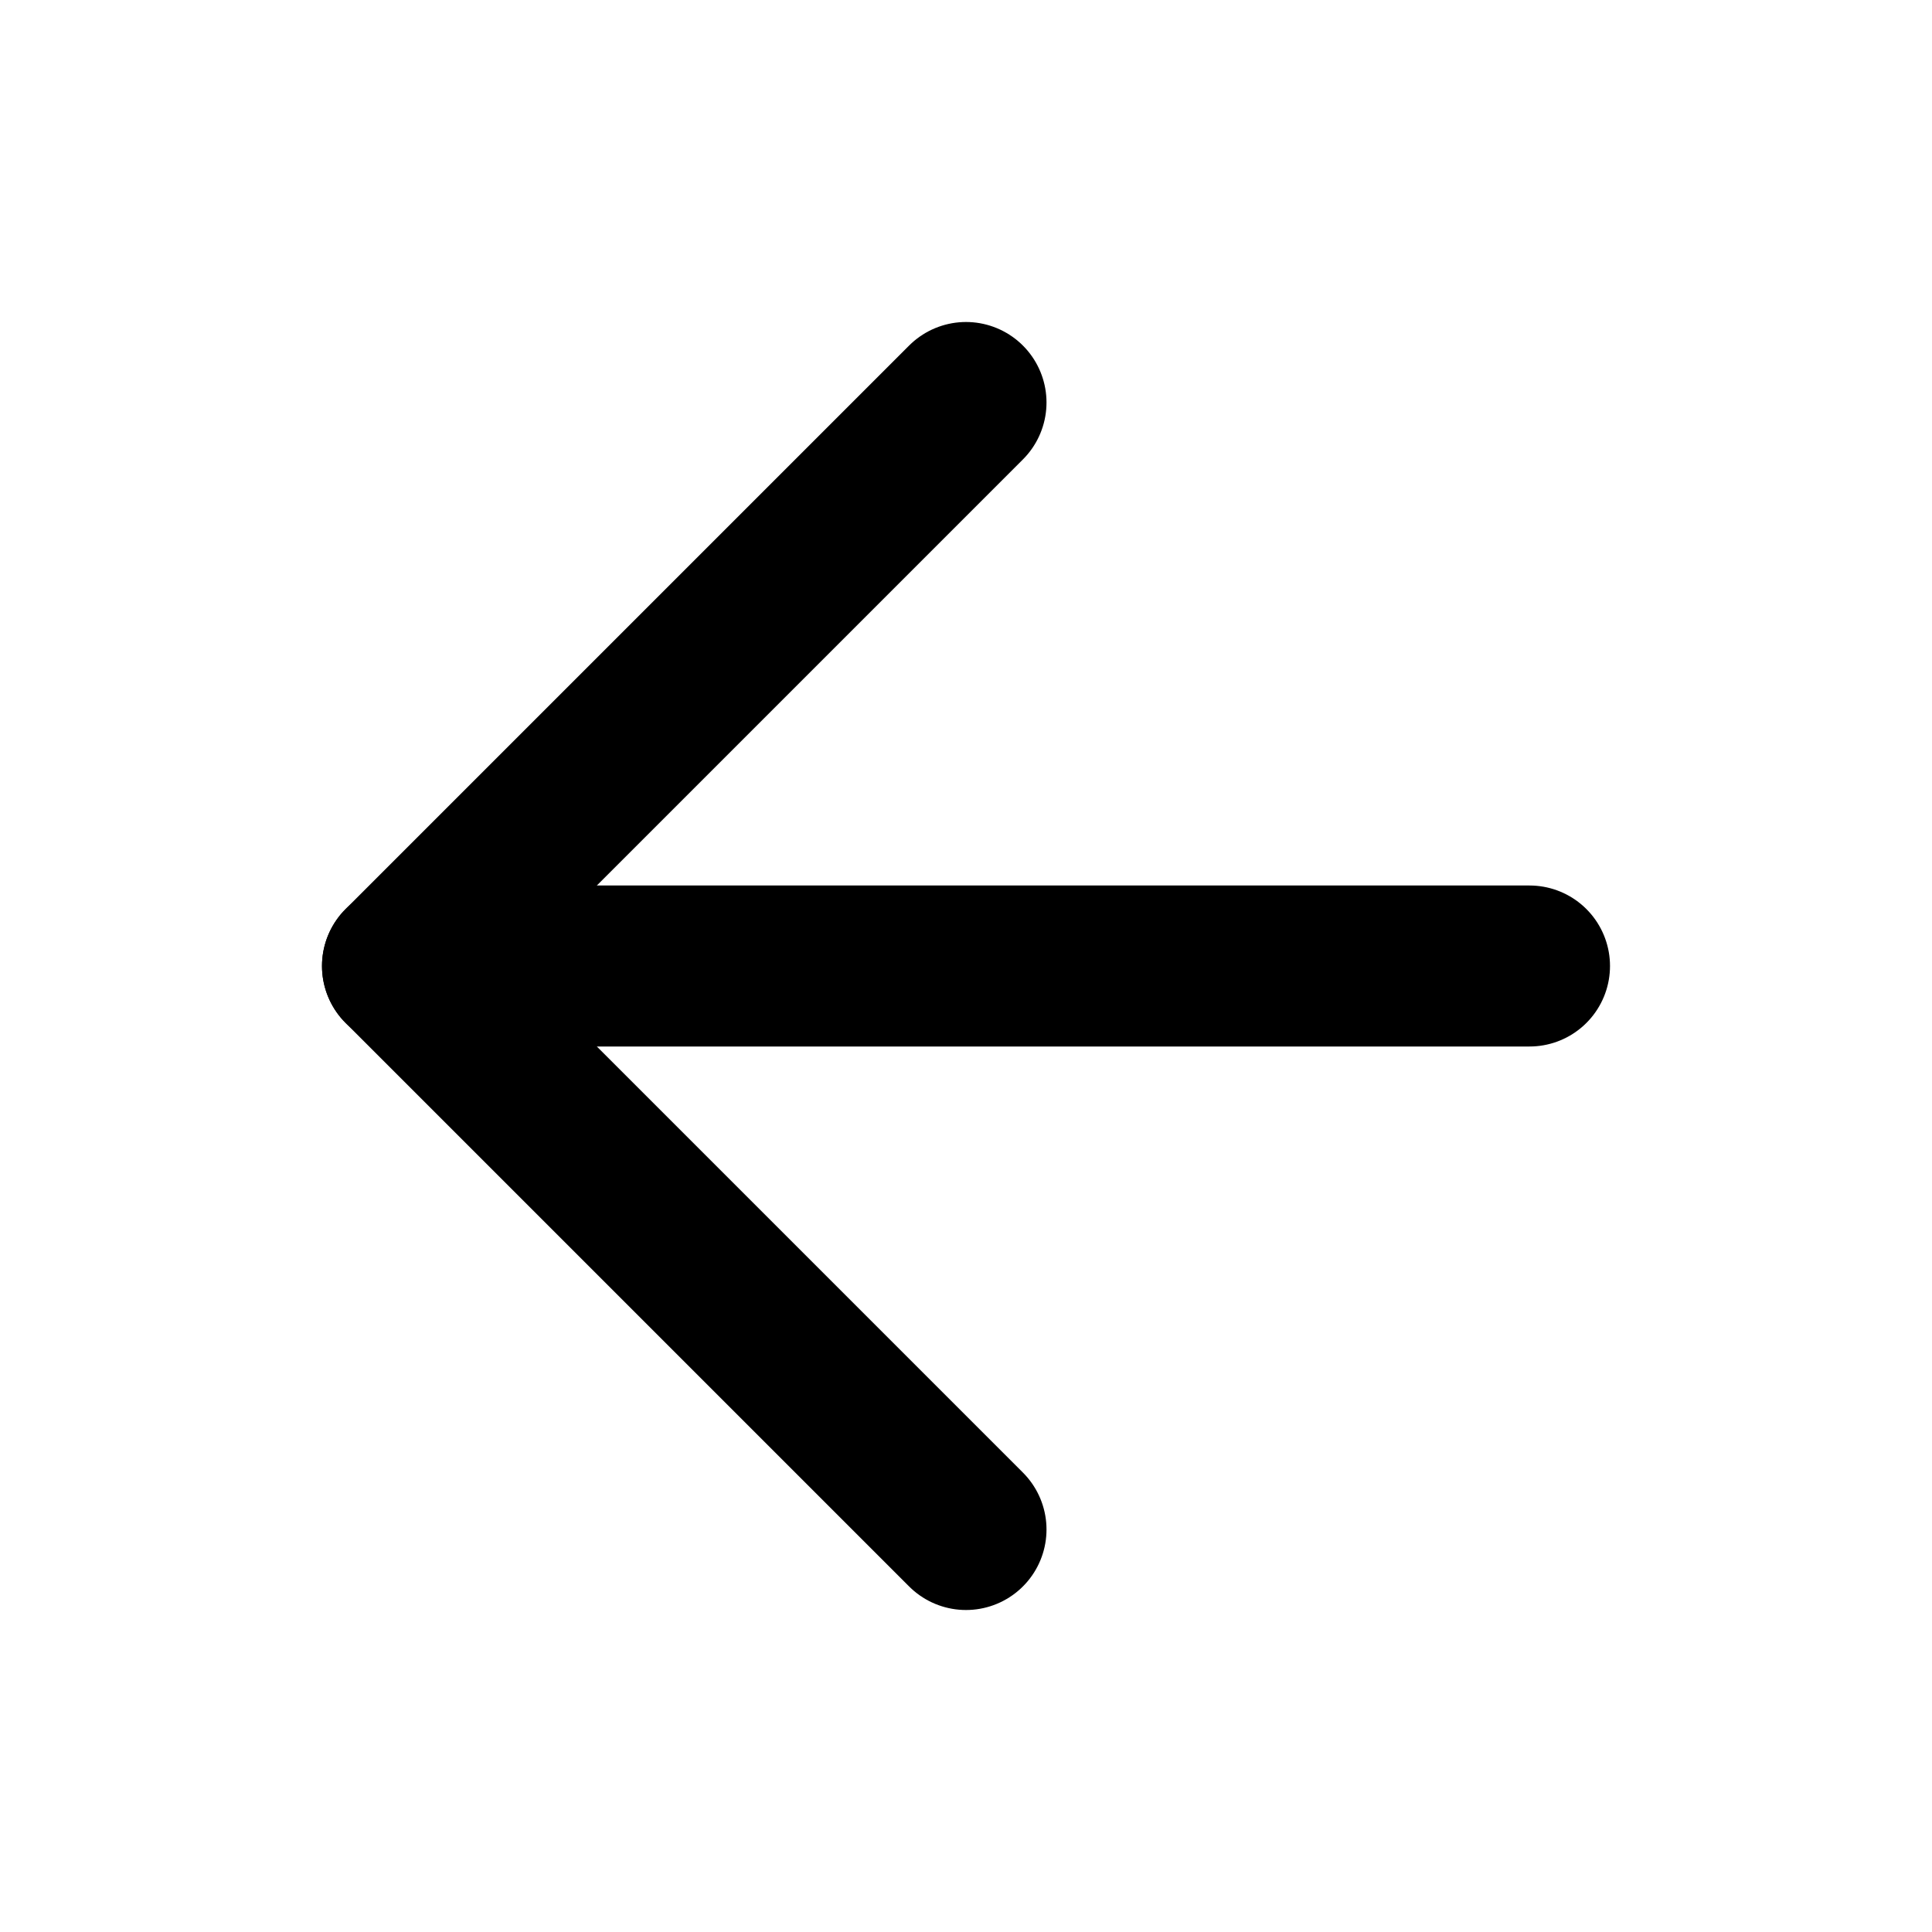
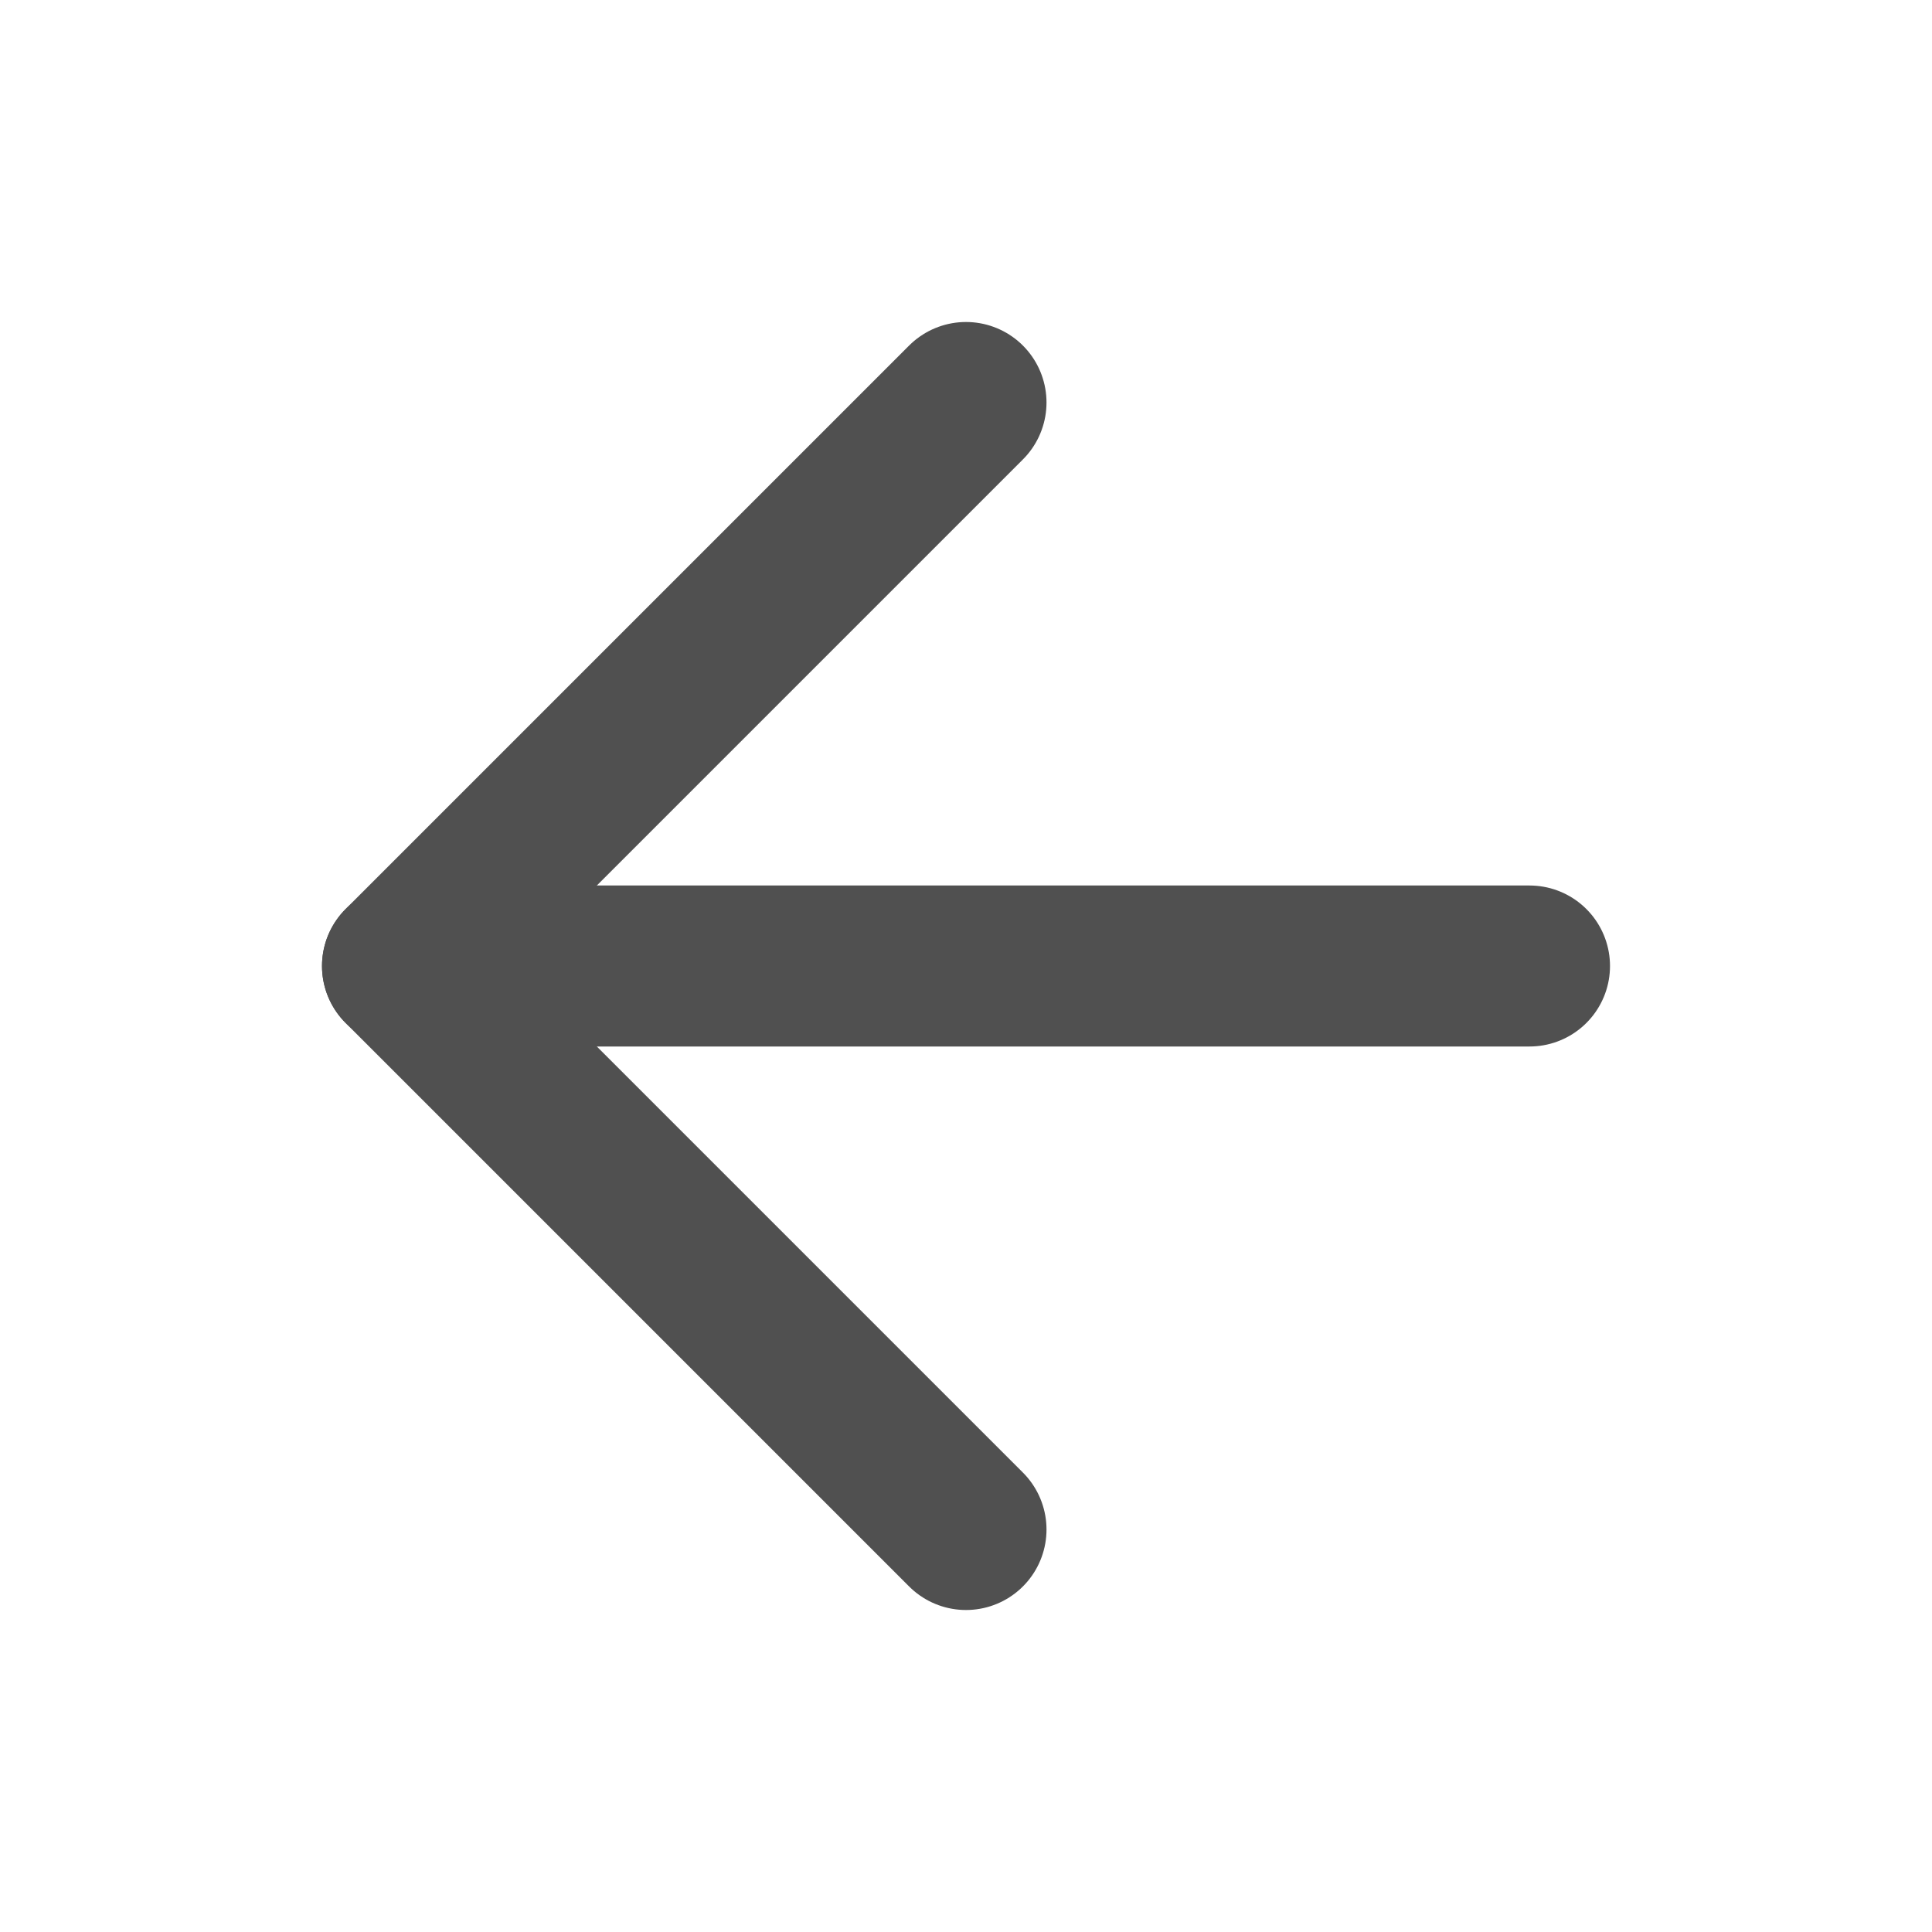
- <svg xmlns="http://www.w3.org/2000/svg" width="24" height="24" viewBox="0 0 24 24" fill="none" stroke="currentColor" stroke-width="2" stroke-linecap="round" stroke-linejoin="round" class="feather feather-arrow-left">
+ <svg xmlns="http://www.w3.org/2000/svg" width="24" height="24" viewBox="0 0 24 24" fill="none" stroke="#505050" stroke-width="2" stroke-linecap="round" stroke-linejoin="round" class="feather feather-arrow-left">
  <line x1="19" y1="12" x2="5" y2="12" />
  <polyline points="12 19 5 12 12 5" />
</svg>
